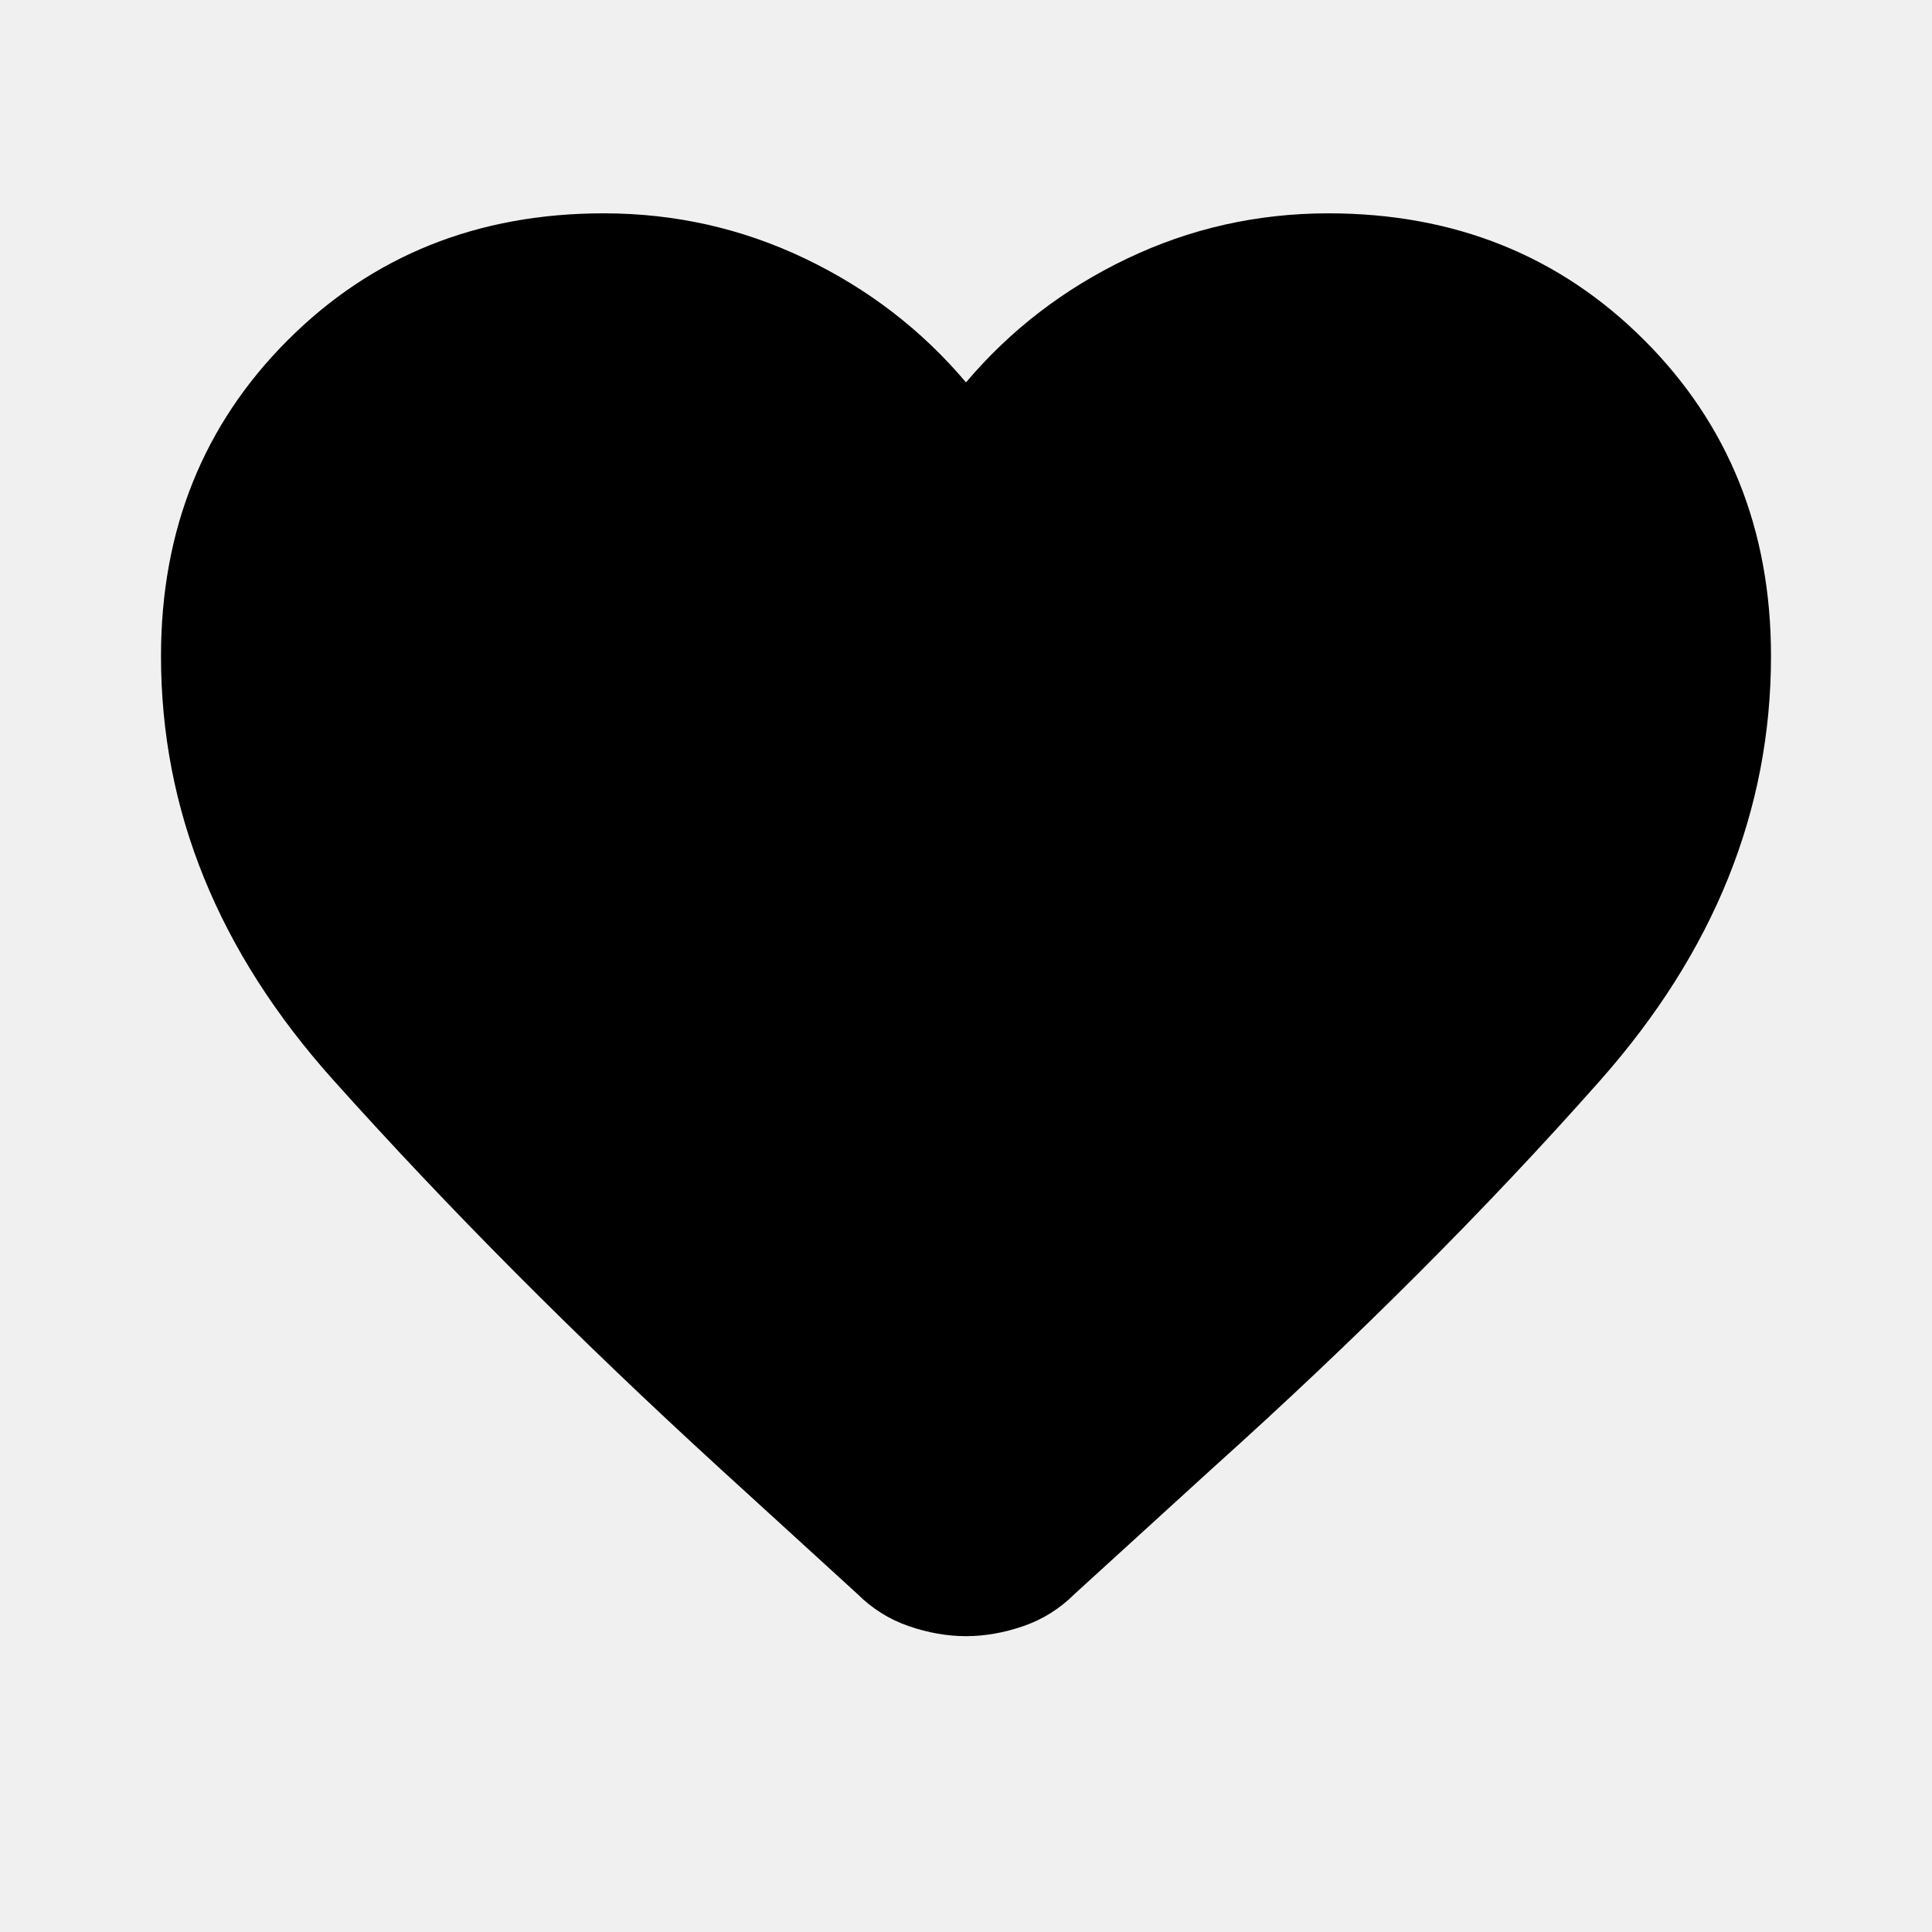
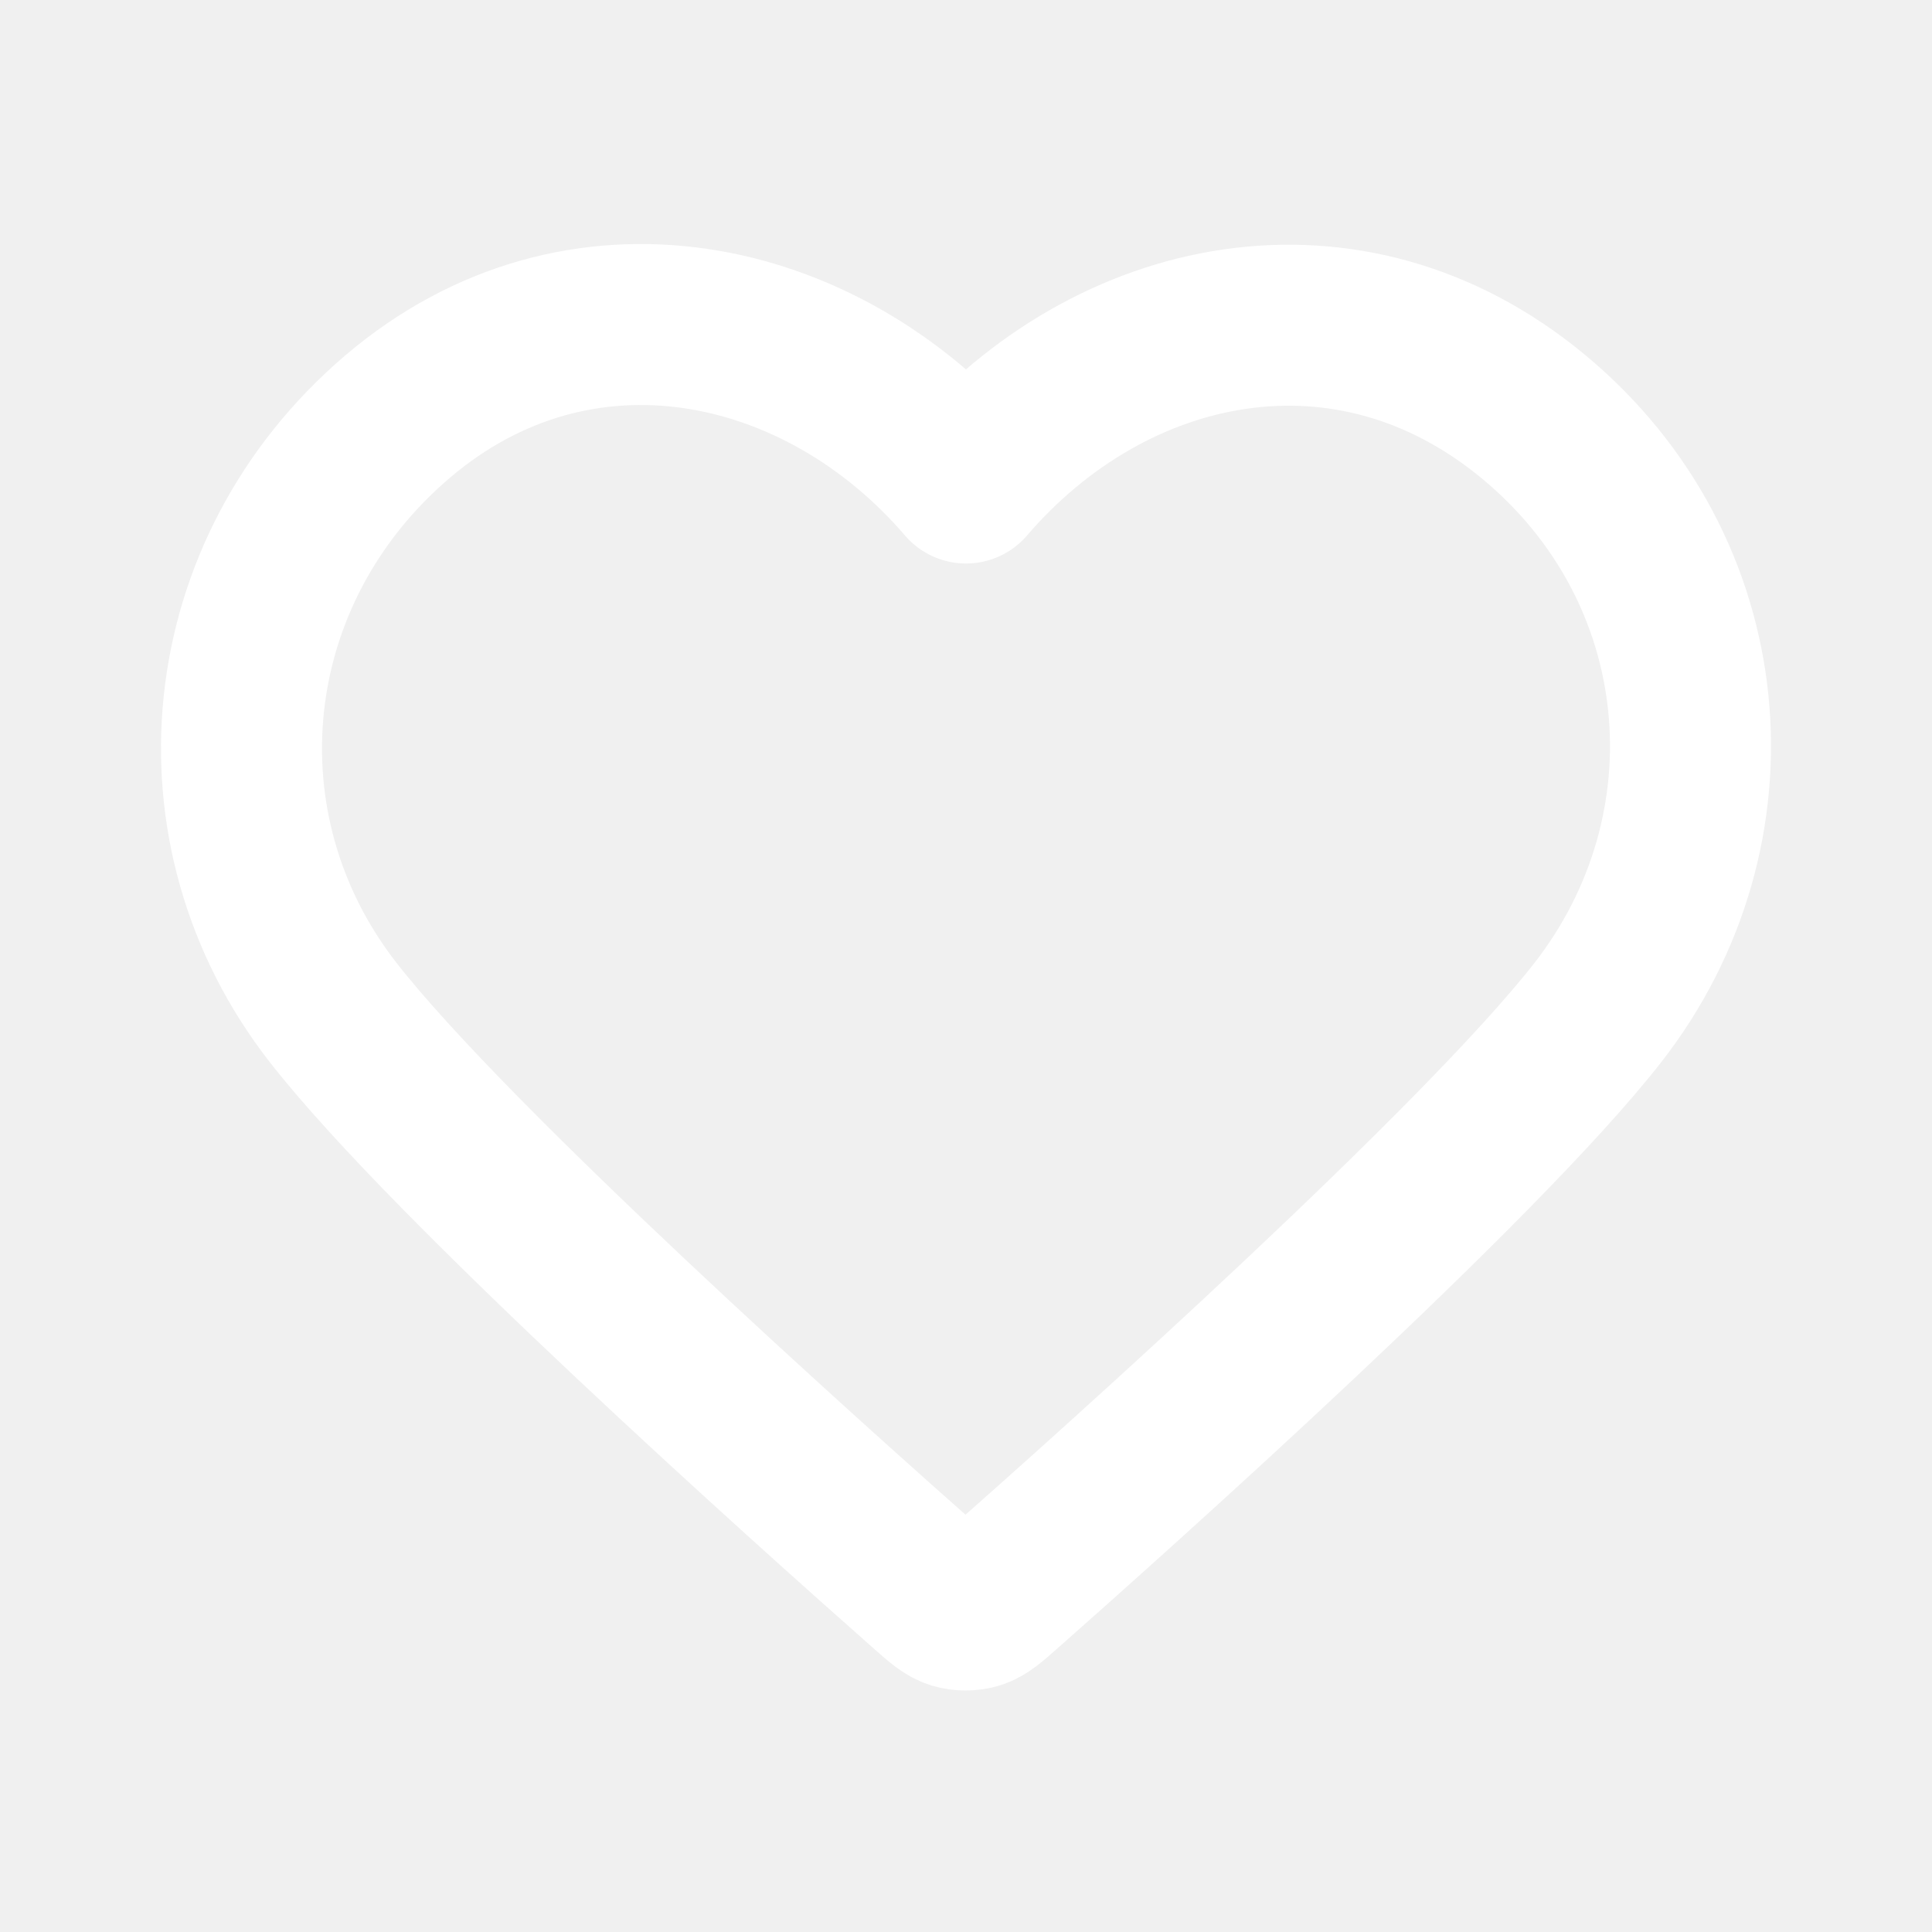
- <svg xmlns="http://www.w3.org/2000/svg" width="32" height="32" viewBox="0 0 24 24">
-   <path fill="currentColor" d="M12 20.325q-.35 0-.712-.125t-.638-.4l-1.725-1.575q-2.65-2.425-4.788-4.812T2 8.15Q2 5.8 3.575 4.225T7.5 2.65q1.325 0 2.5.562t2 1.538q.825-.975 2-1.537t2.5-.563q2.35 0 3.925 1.575T22 8.15q0 2.875-2.125 5.275T15.05 18.25l-1.7 1.55q-.275.275-.637.4t-.713.125" />
+ <svg xmlns="http://www.w3.org/2000/svg" width="800px" height="800px" viewBox="0 0 24 24" fill="none" stroke="#000000">
+   <g id="SVGRepo_bgCarrier" stroke-width="0" />
+   <g id="SVGRepo_tracerCarrier" stroke-linecap="round" stroke-linejoin="round" />
+   <g id="SVGRepo_iconCarrier">
+     <path fill-rule="evenodd" clip-rule="evenodd" d="M12 6C10.201 3.903 7.194 3.255 4.939 5.175C2.685 7.096 2.367 10.306 4.138 12.577C5.61 14.465 10.065 18.448 11.525 19.737C11.688 19.881 11.77 19.953 11.865 19.982C11.948 20.006 12.039 20.006 12.123 19.982C12.218 19.953 12.299 19.881 12.463 19.737C13.923 18.448 18.378 14.465 19.85 12.577C21.62 10.306 21.342 7.075 19.048 5.175C16.755 3.275 13.799 3.903 12 6Z" stroke="#fff" stroke-width="2" stroke-linecap="round" stroke-linejoin="round" />
+   </g>
</svg>
